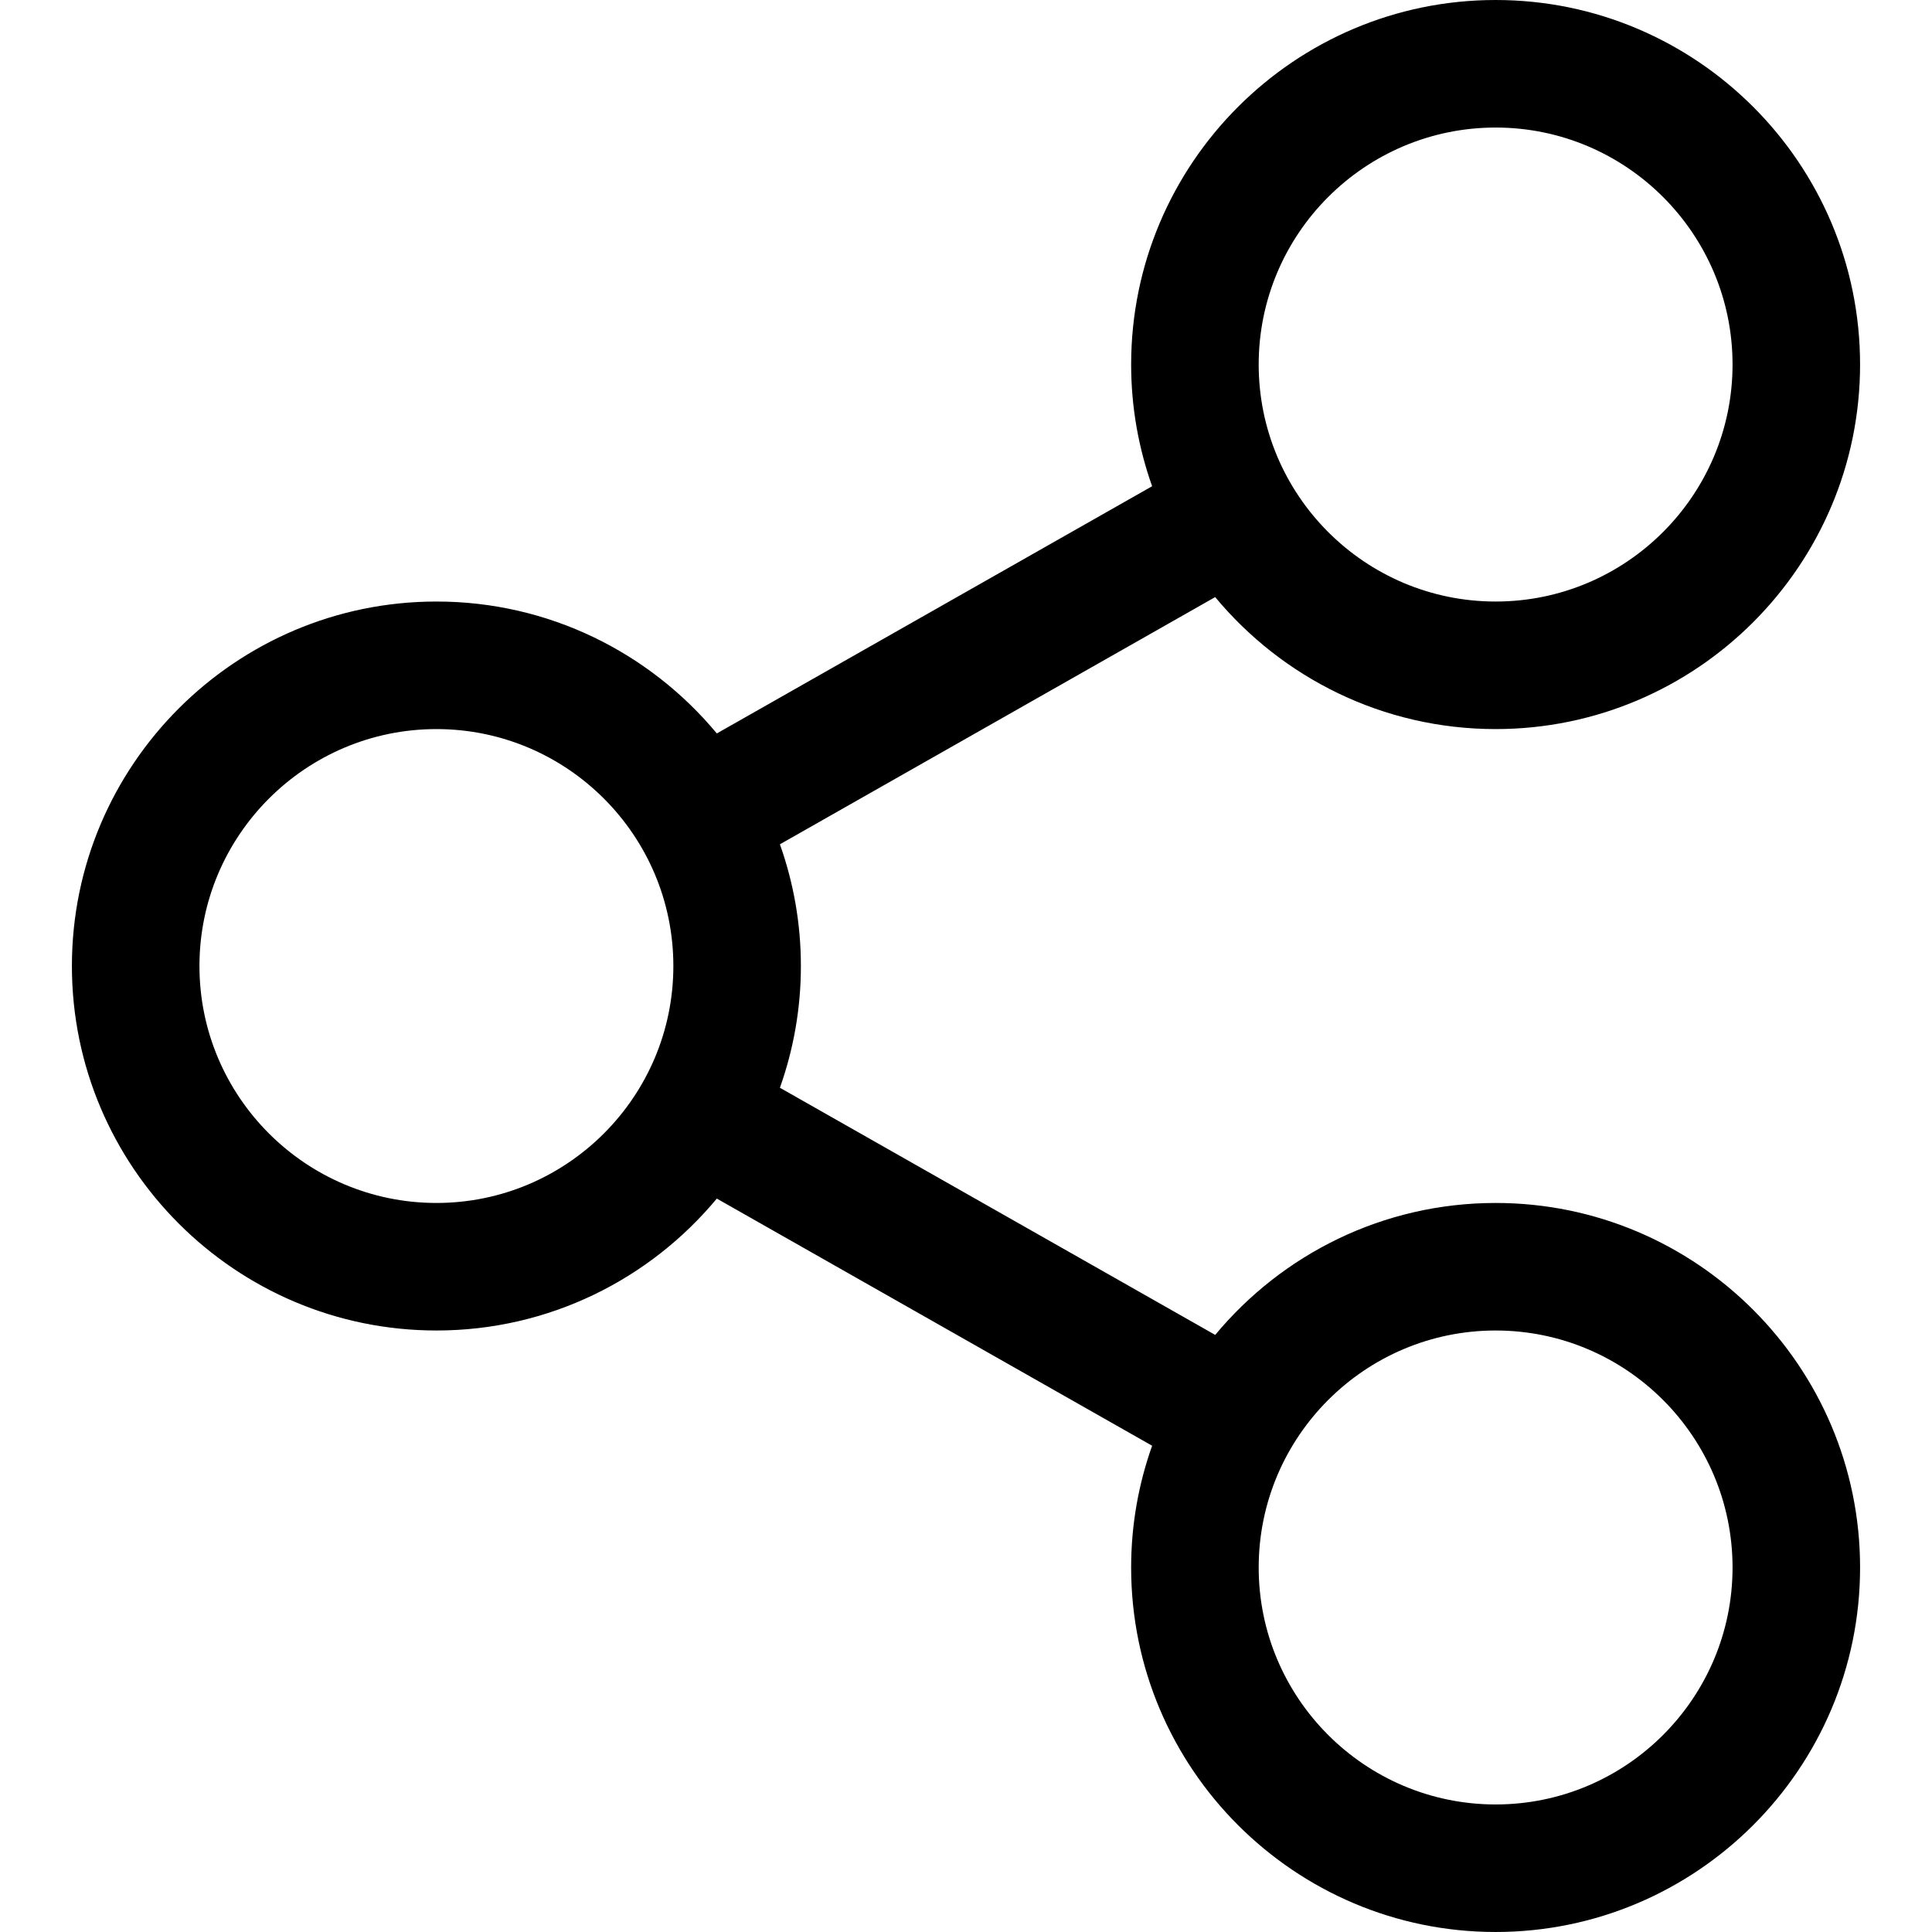
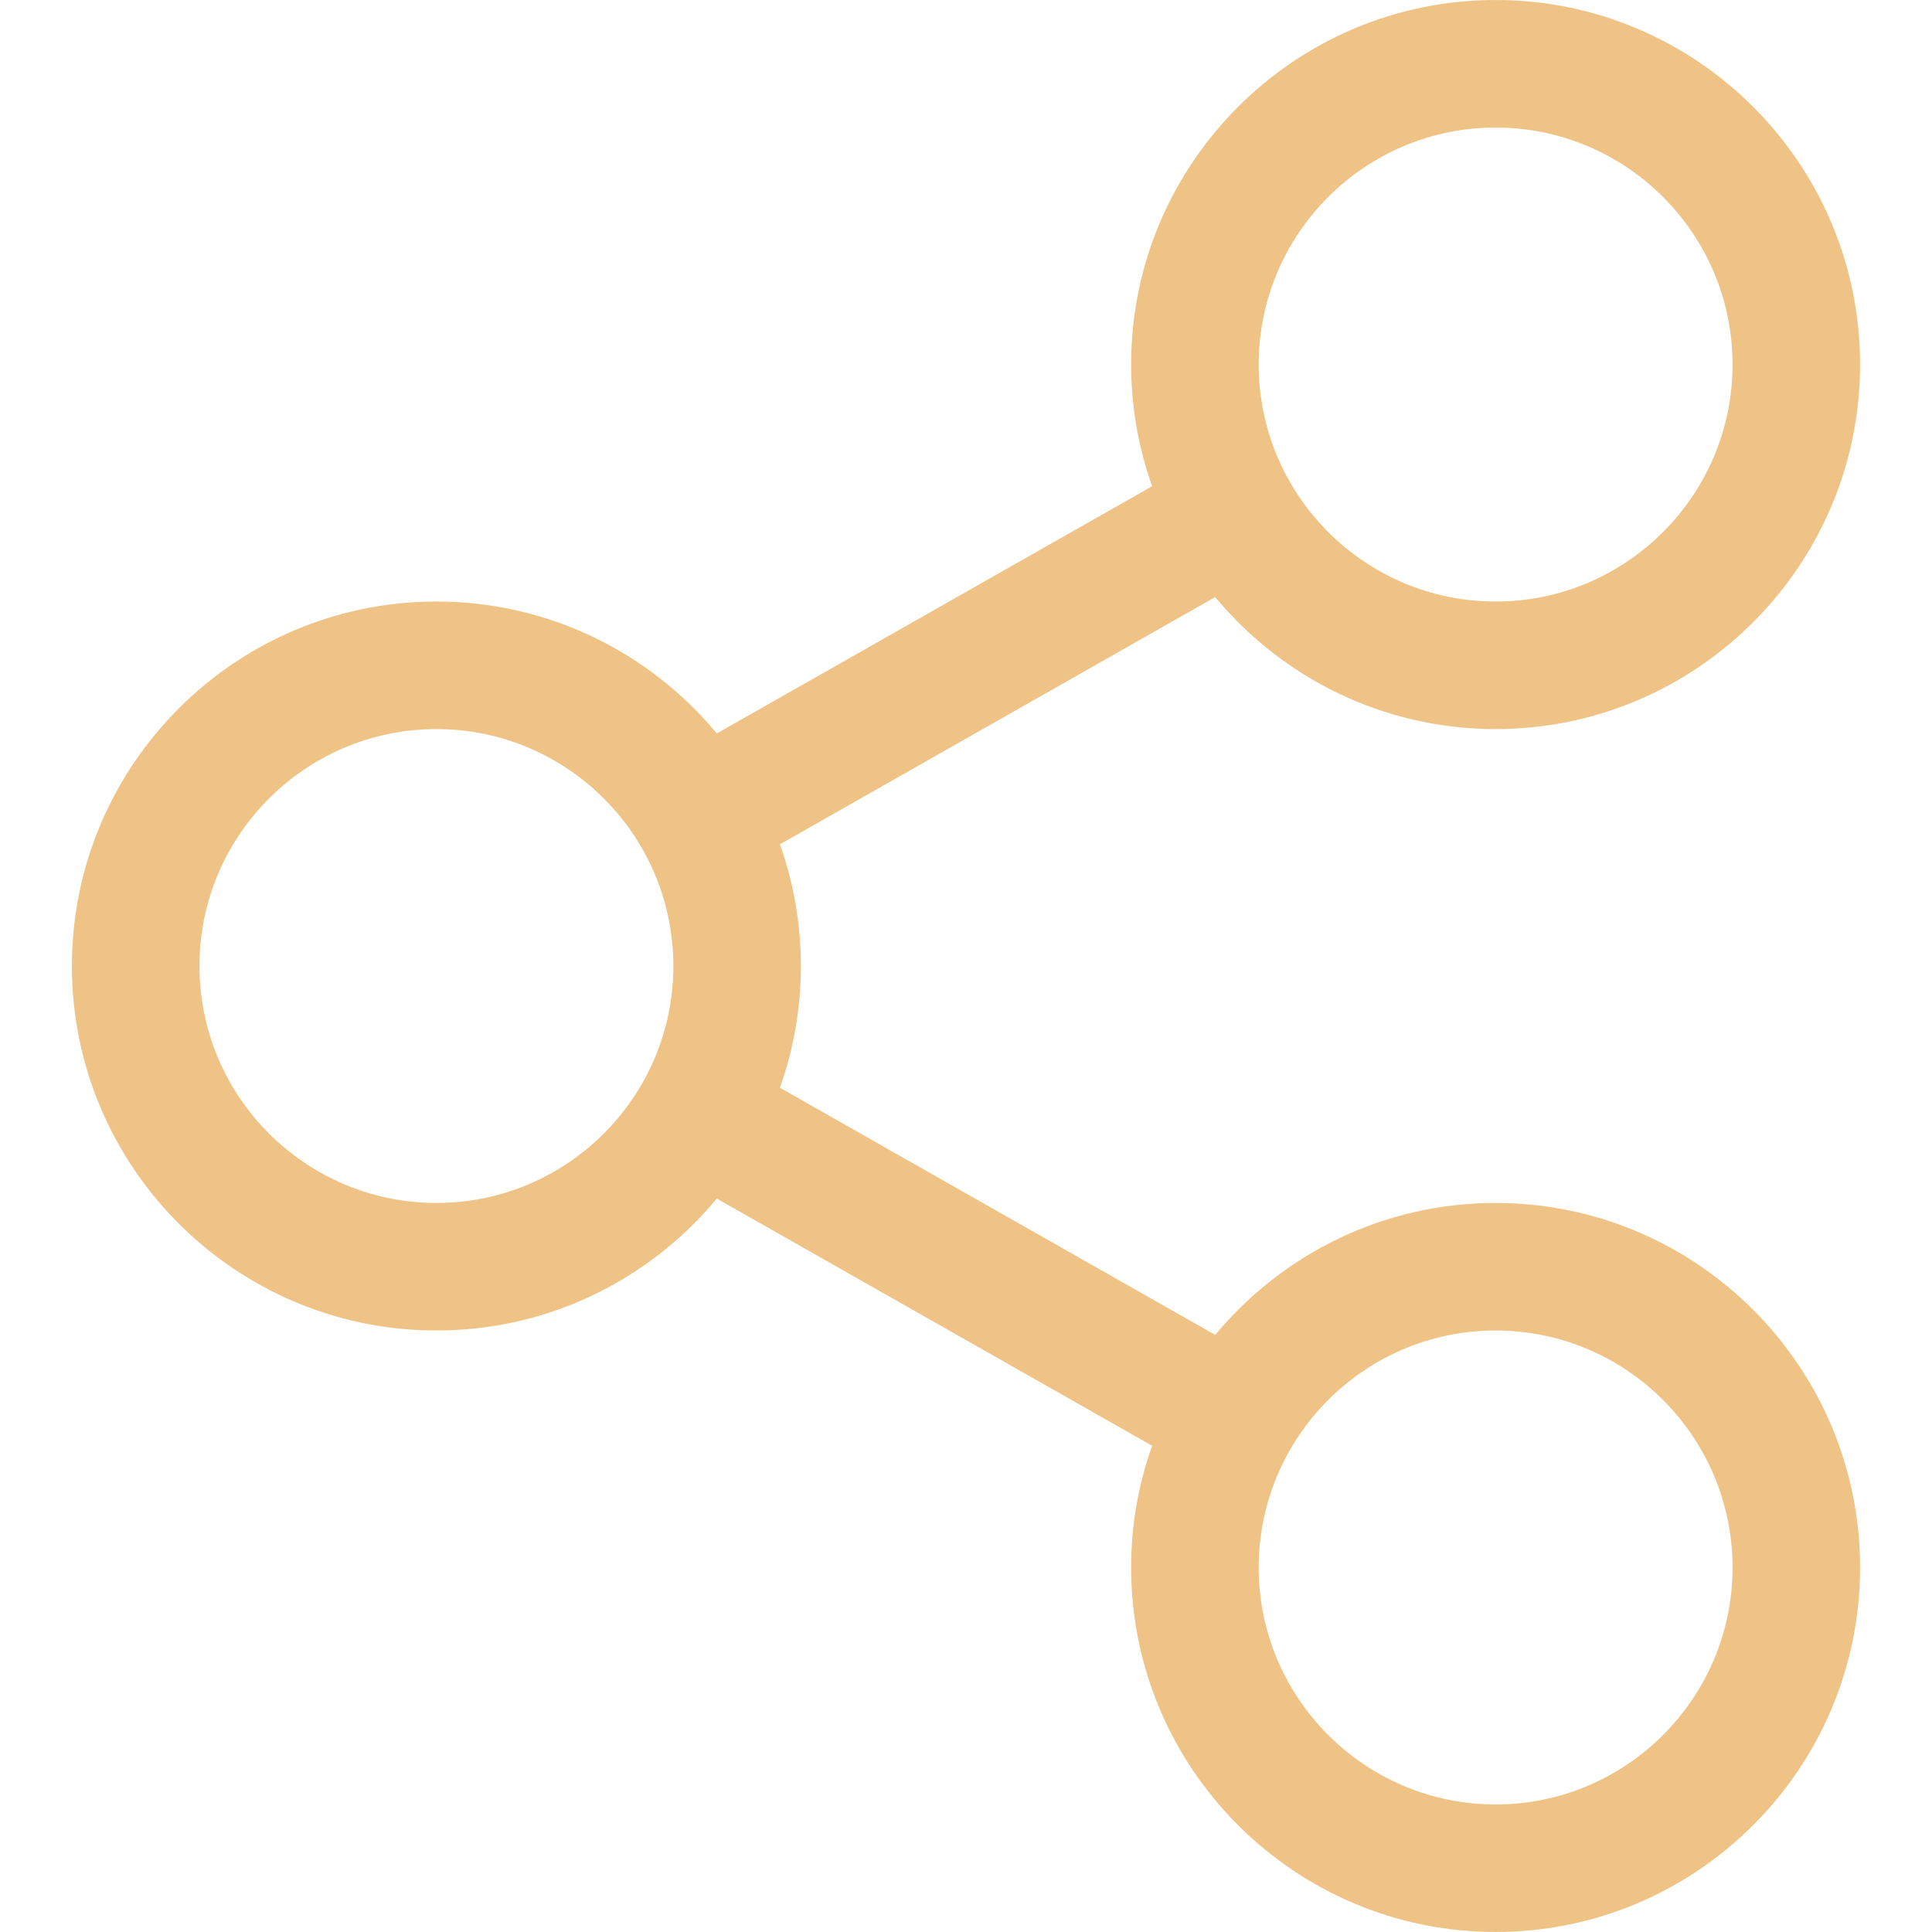
- <svg xmlns="http://www.w3.org/2000/svg" version="1.1" id="Capa_1" x="0px" y="0px" viewBox="0 0 227.216 227.216" style="enable-background:new 0 0 227.216 227.216;" xml:space="preserve">
+ <svg xmlns="http://www.w3.org/2000/svg" version="1.1" id="Capa_1" x="0px" y="0px" viewBox="0 0 227.216 227.216" fill="#efc385" style="enable-background:new 0 0 227.216 227.216;" xml:space="preserve">
  <path d="M175.897,141.476c-13.249,0-25.11,6.044-32.98,15.518l-51.194-29.066c1.592-4.48,2.467-9.297,2.467-14.317  c0-5.019-0.875-9.836-2.467-14.316l51.19-29.073c7.869,9.477,19.732,15.523,32.982,15.523c23.634,0,42.862-19.235,42.862-42.879  C218.759,19.229,199.531,0,175.897,0C152.26,0,133.03,19.229,133.03,42.865c0,5.02,0.874,9.838,2.467,14.319L84.304,86.258  c-7.869-9.472-19.729-15.514-32.975-15.514c-23.64,0-42.873,19.229-42.873,42.866c0,23.636,19.233,42.865,42.873,42.865  c13.246,0,25.105-6.042,32.974-15.513l51.194,29.067c-1.593,4.481-2.468,9.3-2.468,14.321c0,23.636,19.23,42.865,42.867,42.865  c23.634,0,42.862-19.23,42.862-42.865C218.759,160.71,199.531,141.476,175.897,141.476z M175.897,15  c15.363,0,27.862,12.5,27.862,27.865c0,15.373-12.499,27.879-27.862,27.879c-15.366,0-27.867-12.506-27.867-27.879  C148.03,27.5,160.531,15,175.897,15z M51.33,141.476c-15.369,0-27.873-12.501-27.873-27.865c0-15.366,12.504-27.866,27.873-27.866  c15.363,0,27.861,12.5,27.861,27.866C79.191,128.975,66.692,141.476,51.33,141.476z M175.897,212.216  c-15.366,0-27.867-12.501-27.867-27.865c0-15.37,12.501-27.875,27.867-27.875c15.363,0,27.862,12.505,27.862,27.875  C203.759,199.715,191.26,212.216,175.897,212.216z" />
  <g>
</g>
  <g>
</g>
  <g>
</g>
  <g>
</g>
  <g>
</g>
  <g>
</g>
  <g>
</g>
  <g>
</g>
  <g>
</g>
  <g>
</g>
  <g>
</g>
  <g>
</g>
  <g>
</g>
  <g>
</g>
  <g>
</g>
</svg>
